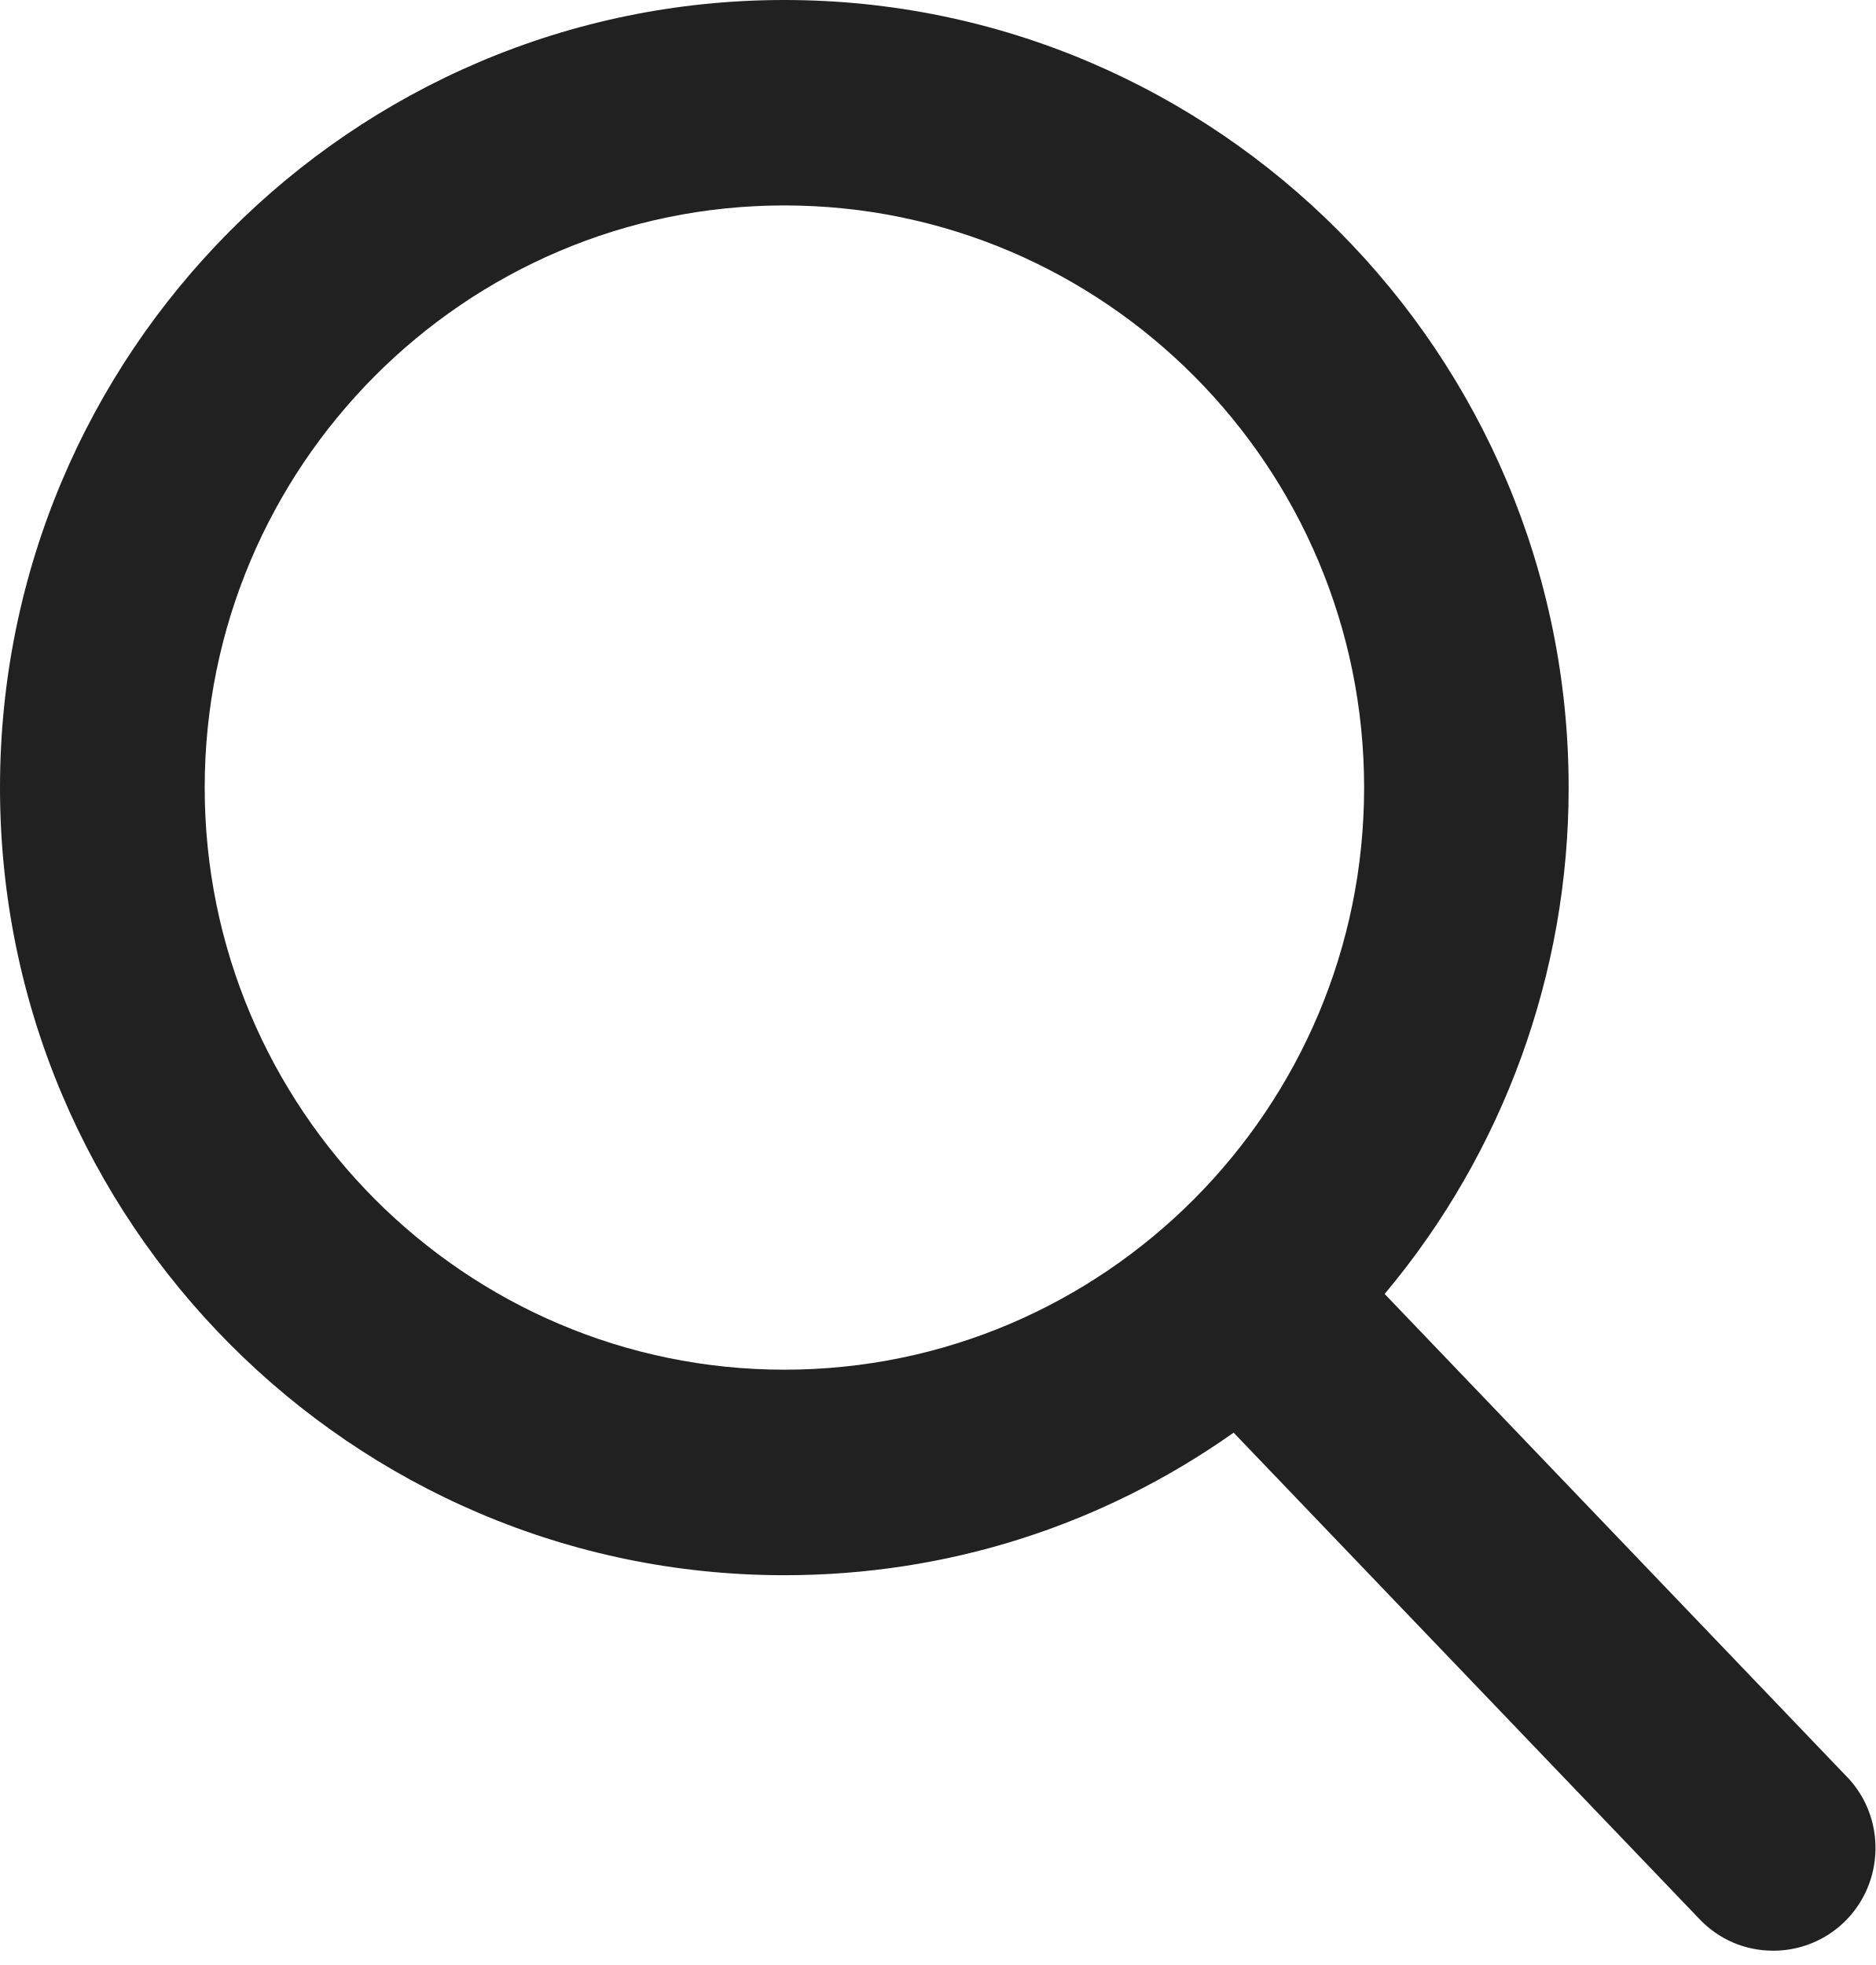
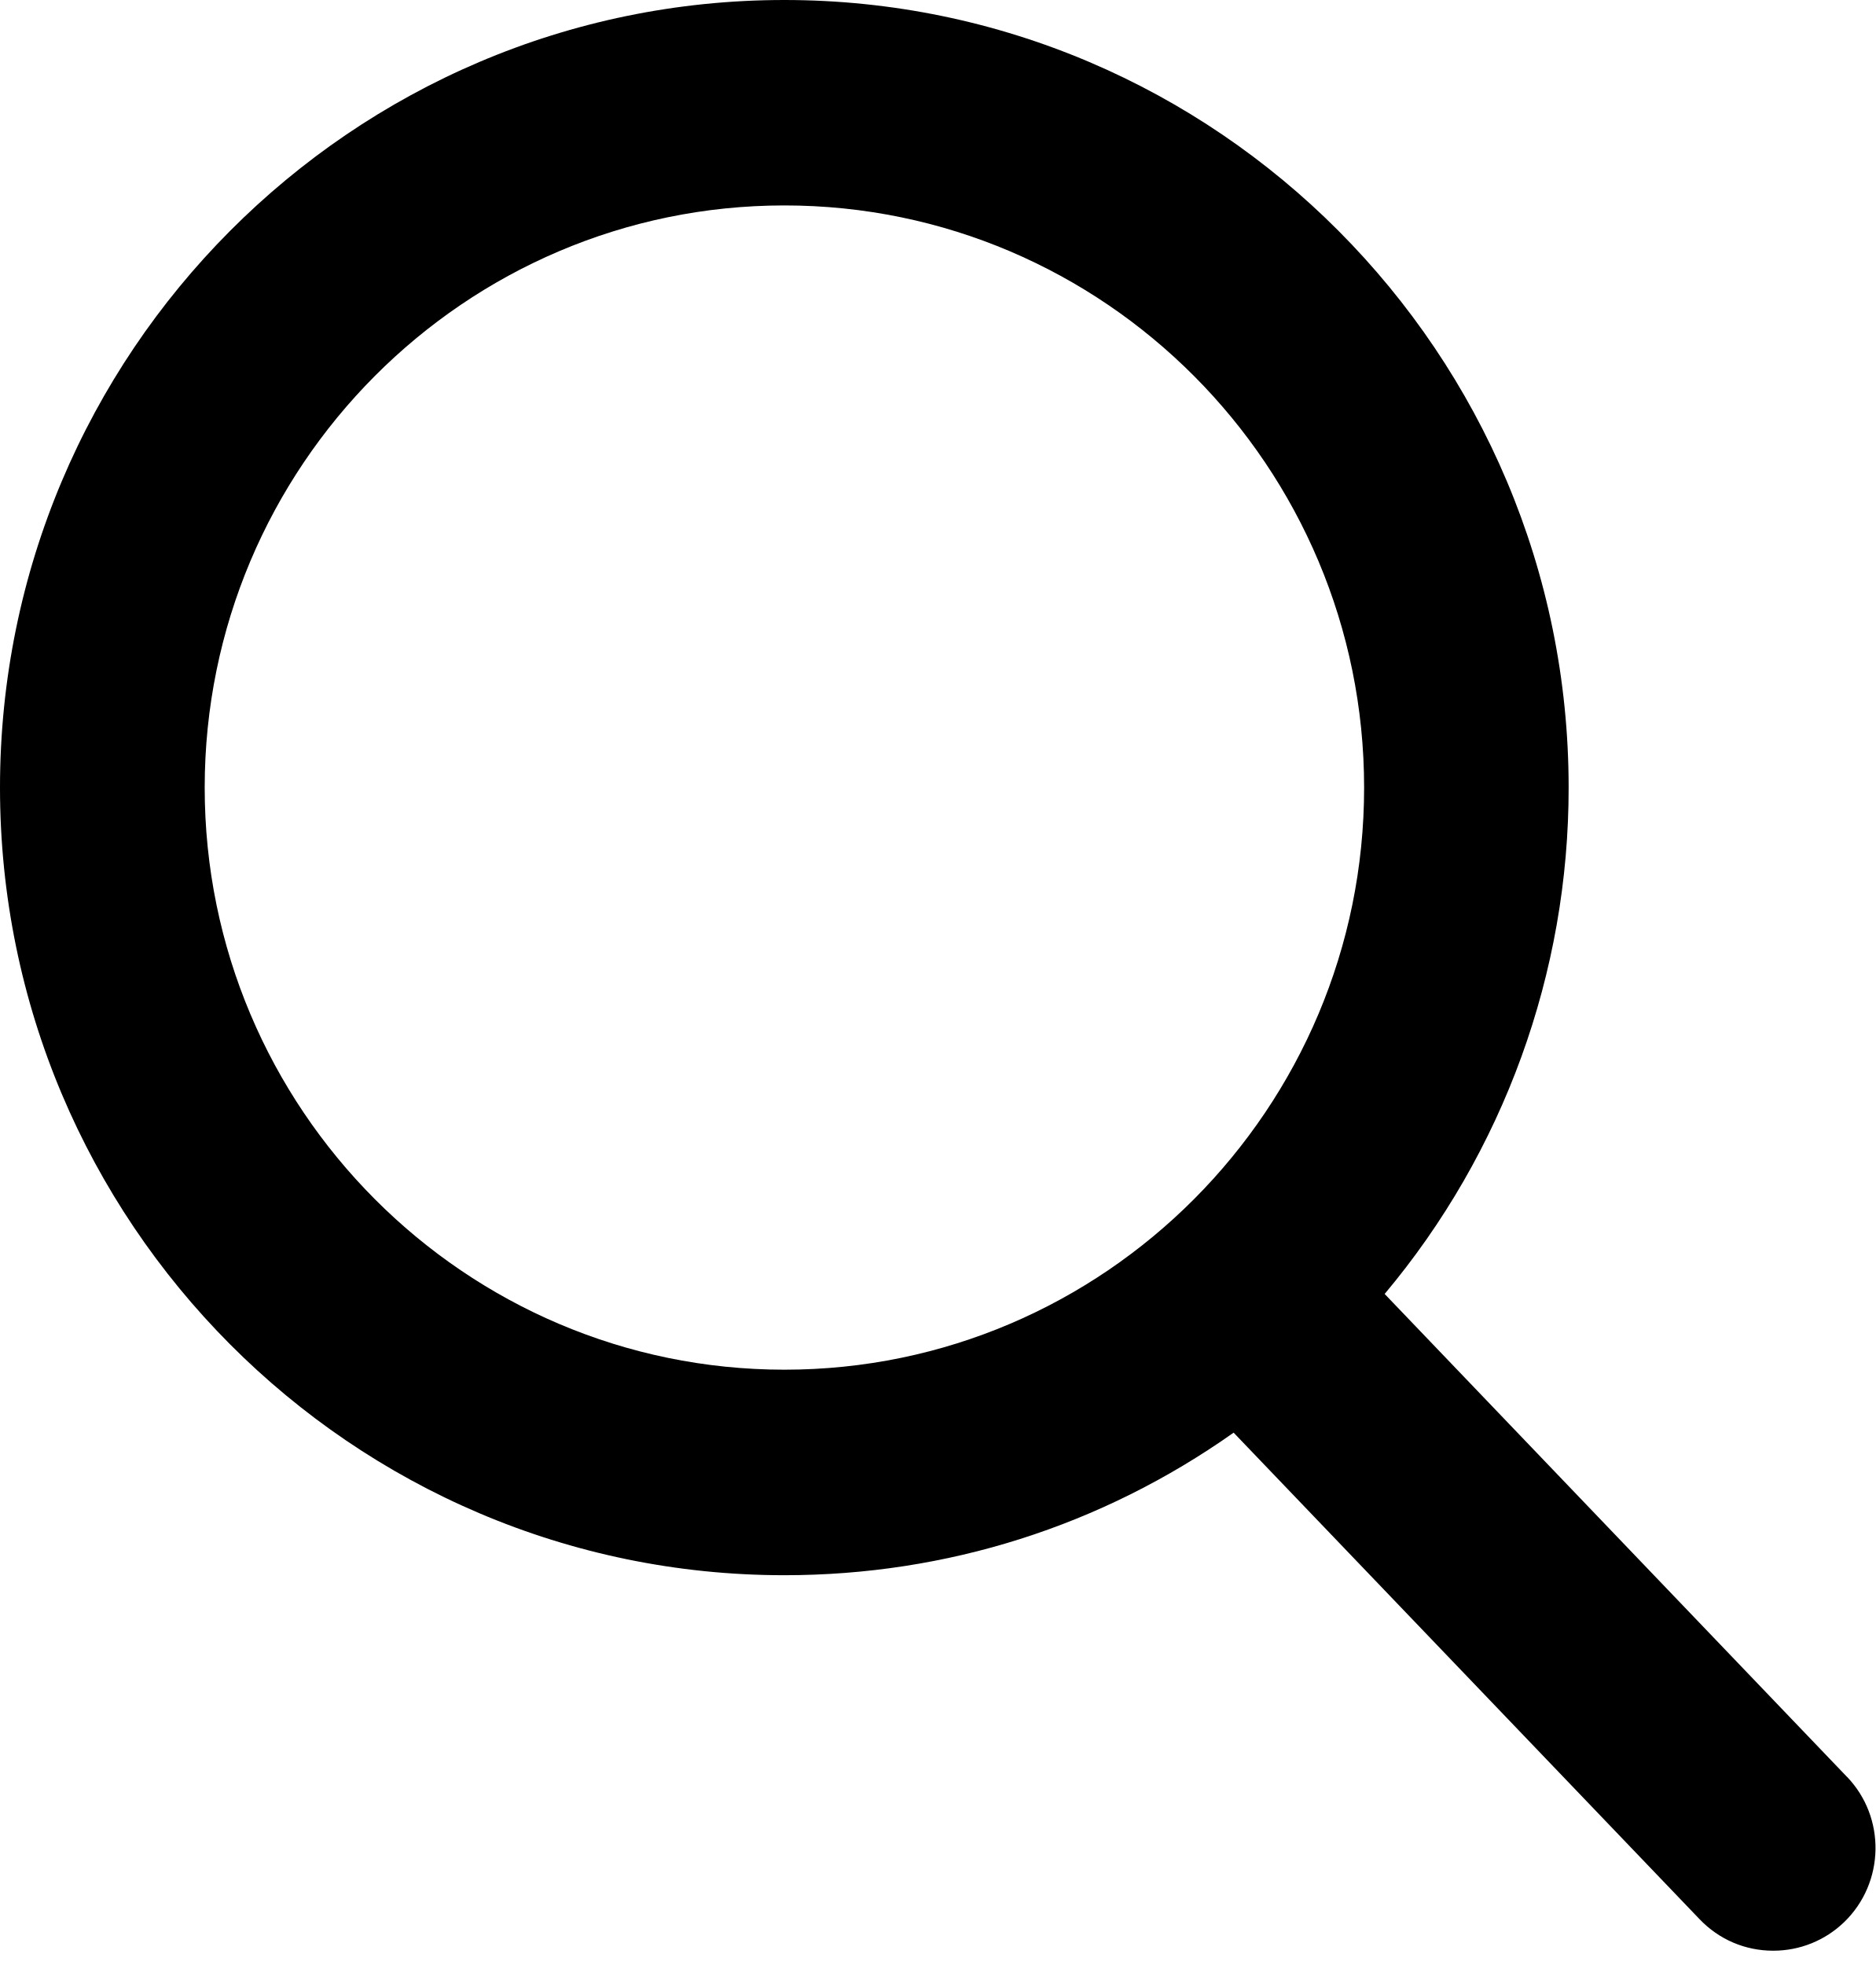
<svg xmlns="http://www.w3.org/2000/svg" width="21" height="22" viewBox="0 0 21 22">
-   <path fill="#212121" fill-rule="nonzero" d="M20.68 19.893l-5.176-5.406a8.811 8.811 0 0 0 2.06-5.67C17.564 3.957 13.624 0 8.782 0 3.94 0 0 3.956 0 8.818s3.94 8.818 8.782 8.818c1.818 0 3.55-.55 5.031-1.596l5.217 5.447c.218.228.51.353.825.353.298 0 .58-.114.794-.32.455-.44.47-1.17.032-1.627zM8.783 2.3c3.58 0 6.491 2.924 6.491 6.518s-2.912 6.517-6.49 6.517c-3.58 0-6.492-2.923-6.492-6.517 0-3.594 2.912-6.518 6.491-6.518z" />
+   <path fill-rule="nonzero" d="M20.68 19.893l-5.176-5.406a8.811 8.811 0 0 0 2.06-5.67C17.564 3.957 13.624 0 8.782 0 3.94 0 0 3.956 0 8.818s3.94 8.818 8.782 8.818c1.818 0 3.55-.55 5.031-1.596l5.217 5.447c.218.228.51.353.825.353.298 0 .58-.114.794-.32.455-.44.47-1.17.032-1.627zM8.783 2.3c3.58 0 6.491 2.924 6.491 6.518s-2.912 6.517-6.49 6.517c-3.58 0-6.492-2.923-6.492-6.517 0-3.594 2.912-6.518 6.491-6.518z" />
</svg>
